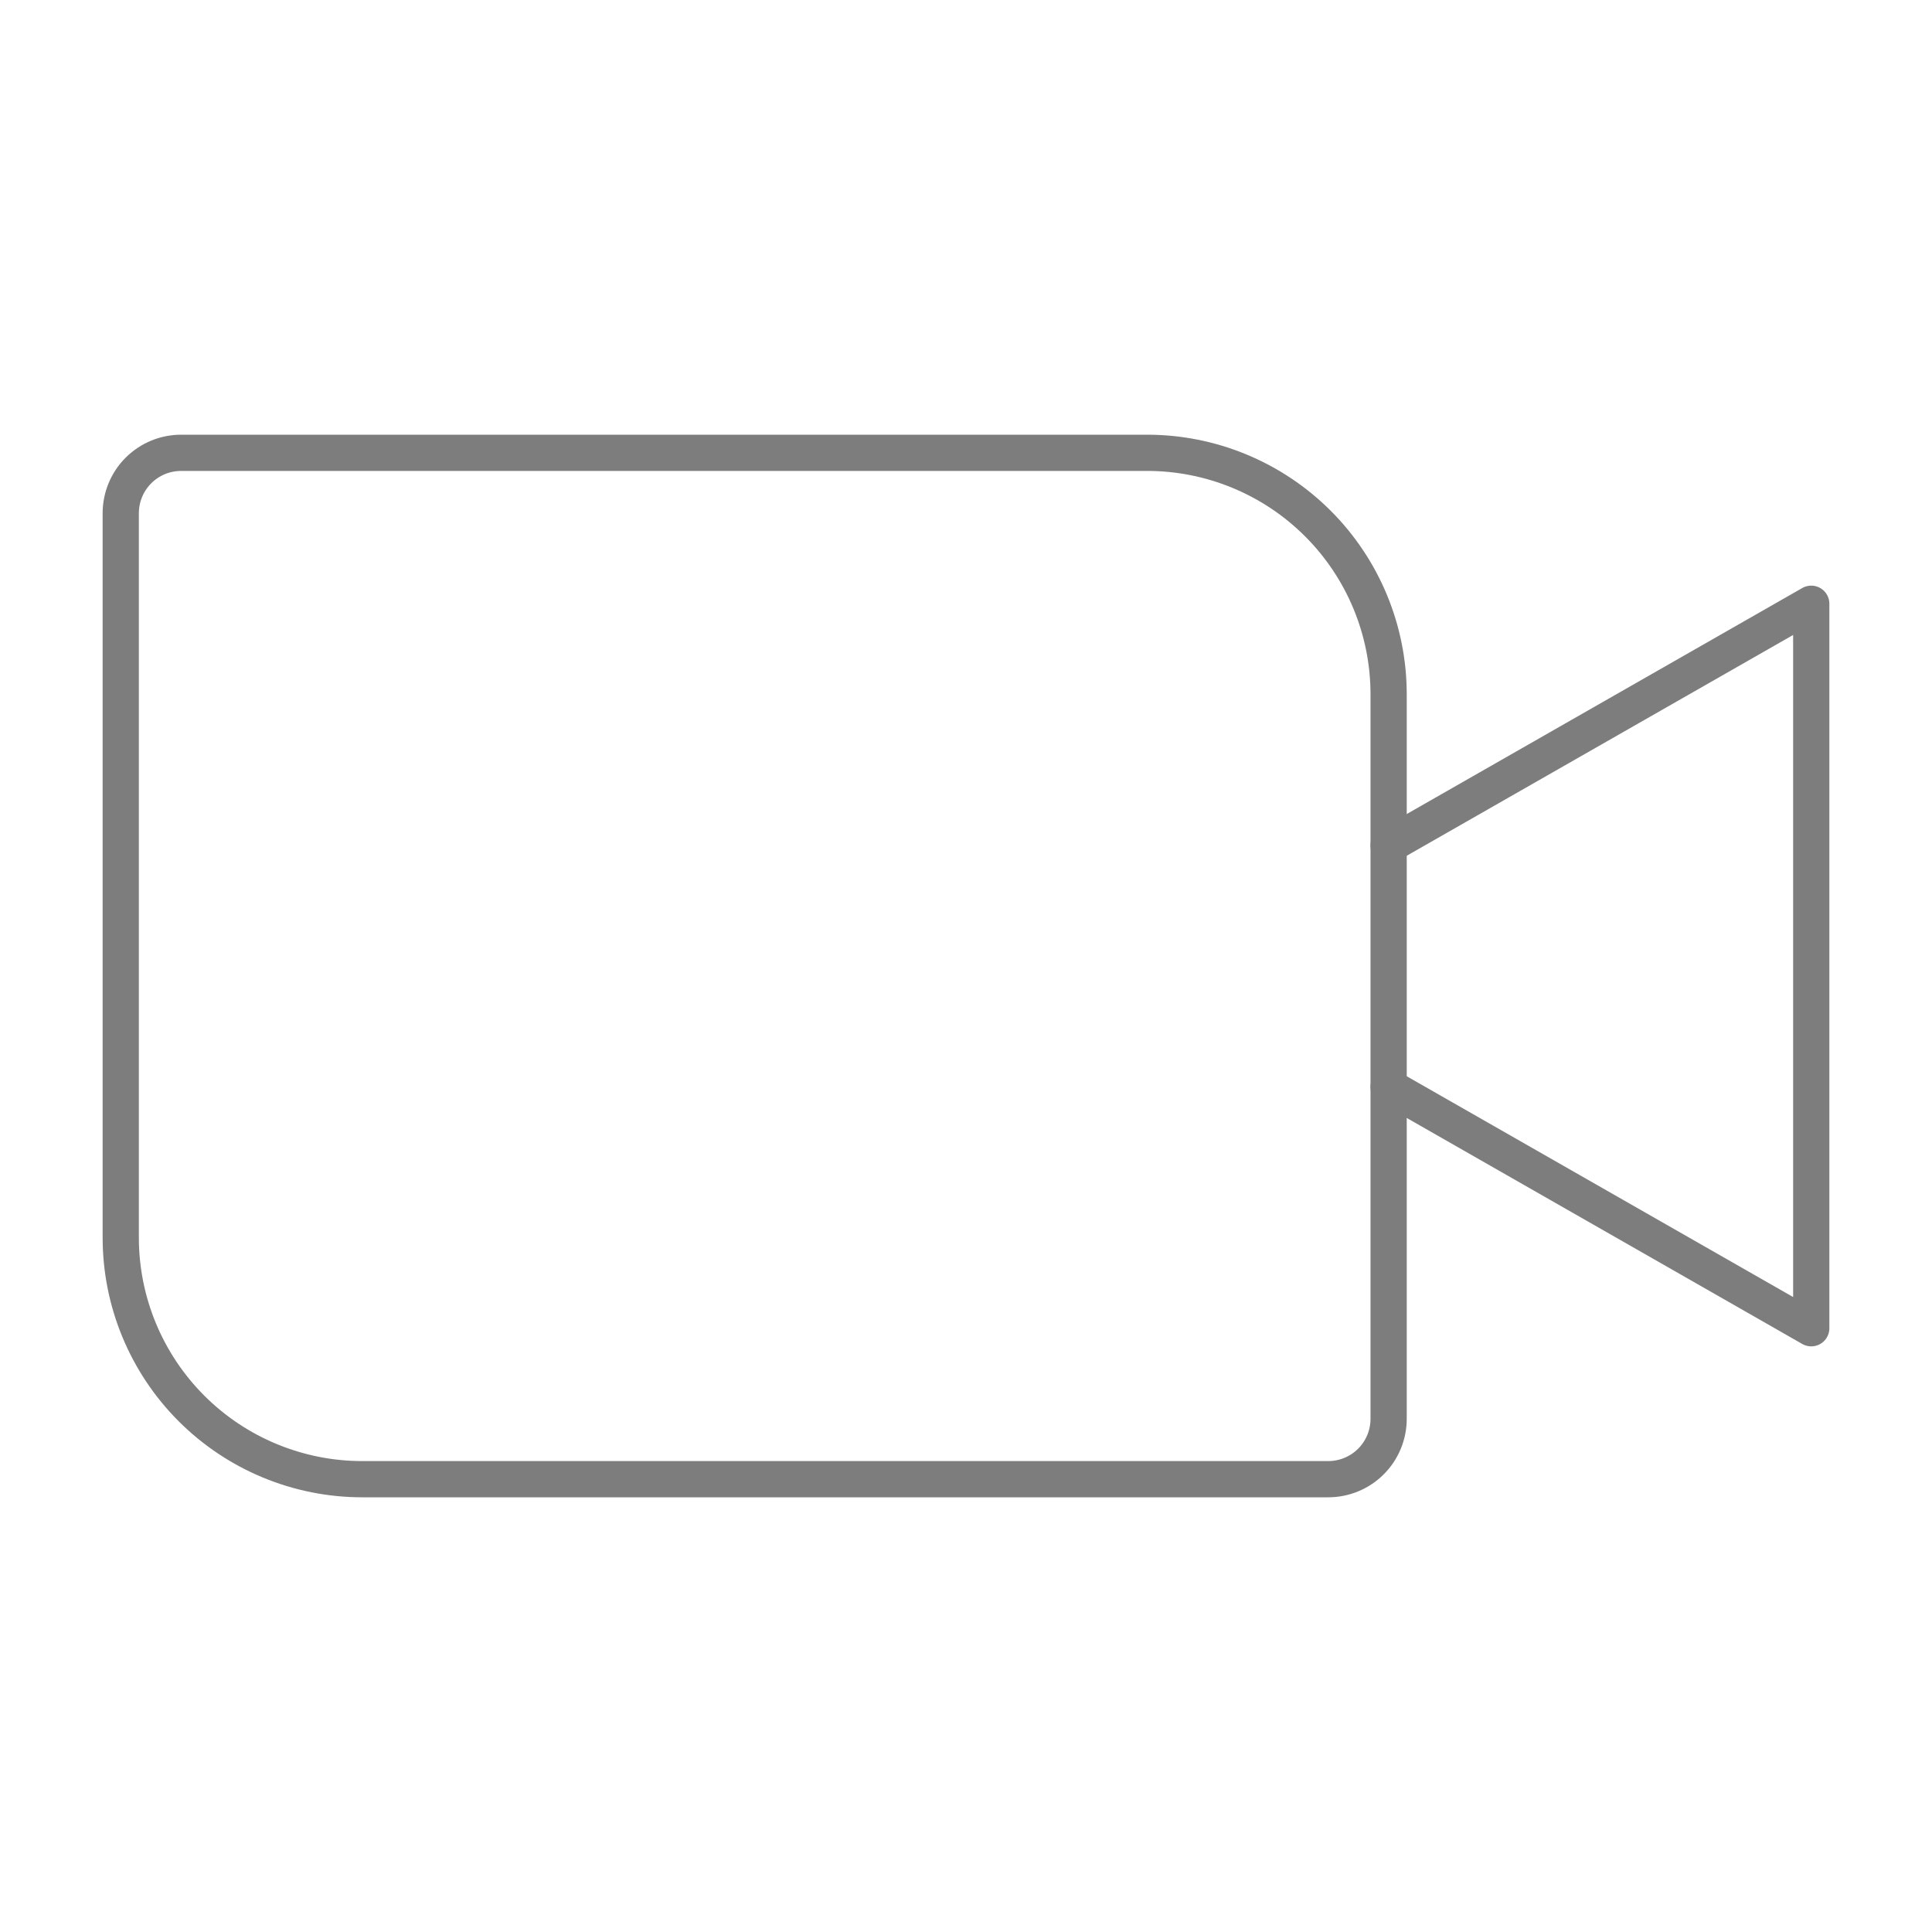
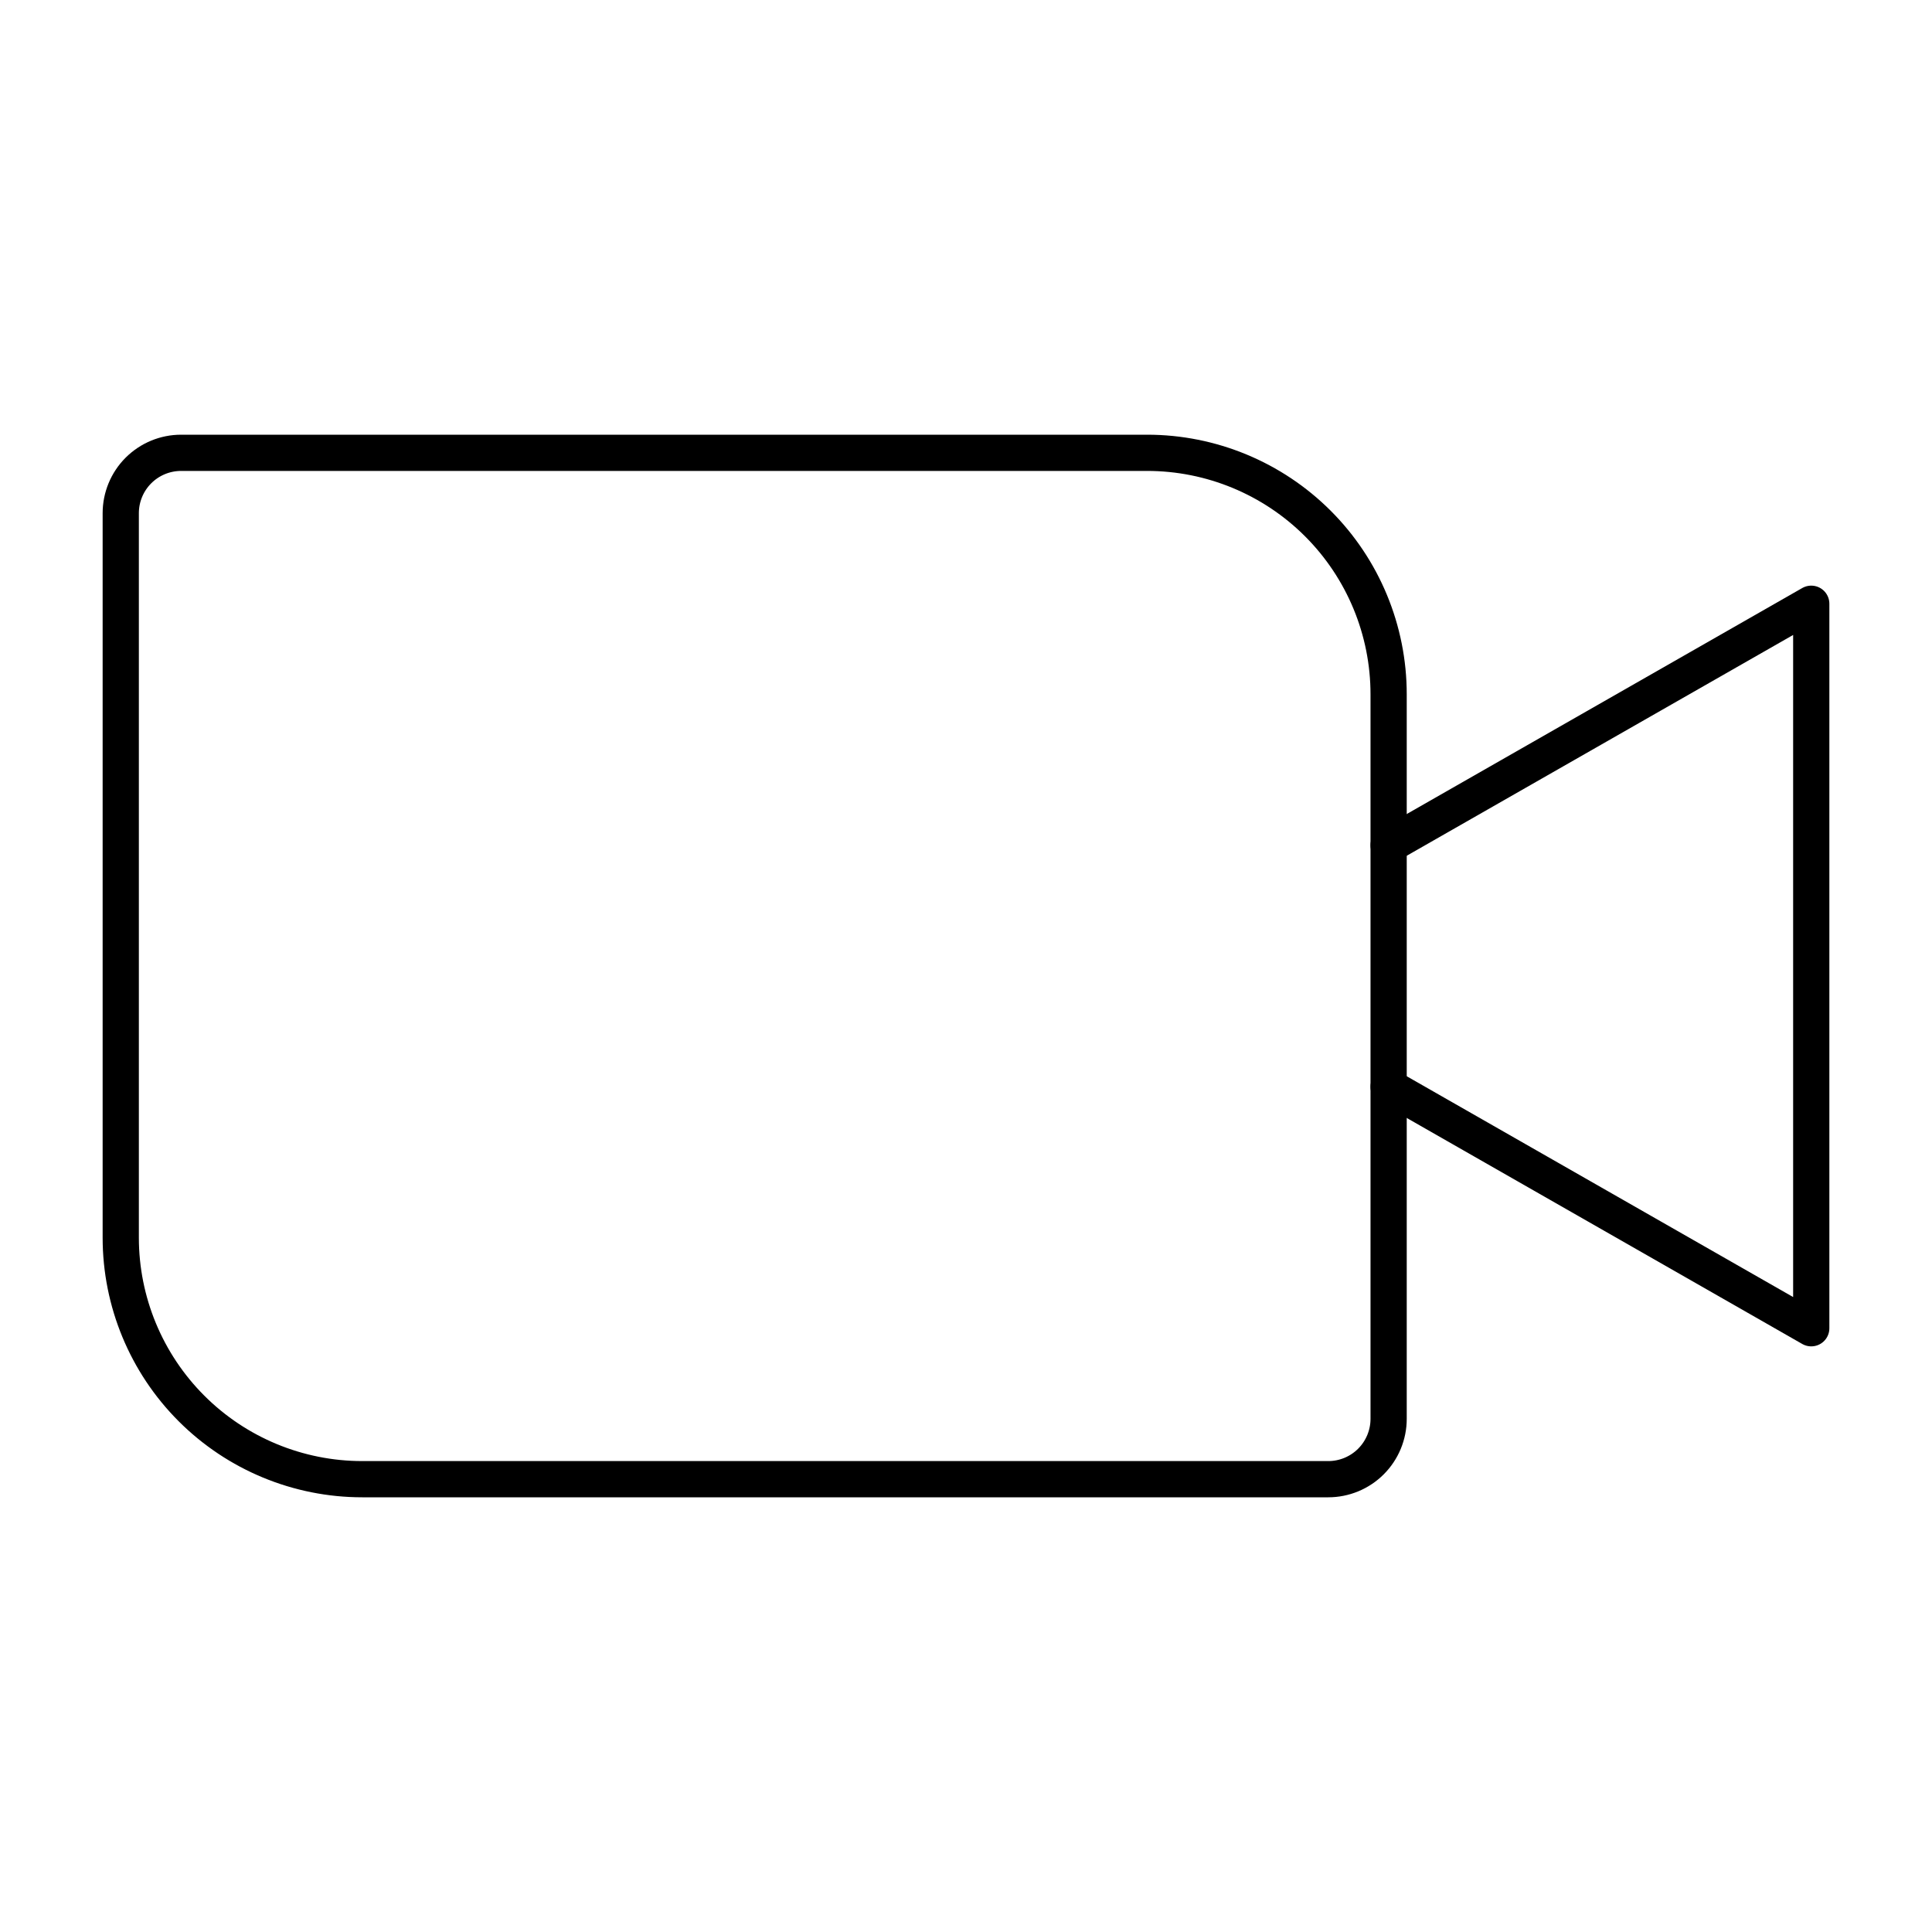
<svg xmlns="http://www.w3.org/2000/svg" width="80" height="80" viewBox="0 0 80 80" fill="none">
-   <path d="M7.5 18.75H47.5C50.152 18.75 52.696 19.804 54.571 21.679C56.446 23.554 57.5 26.098 57.5 28.75V58.75C57.5 59.413 57.237 60.049 56.768 60.518C56.299 60.987 55.663 61.25 55 61.25H15C12.348 61.25 9.804 60.196 7.929 58.321C6.054 56.446 5 53.902 5 51.25V21.25C5 20.587 5.263 19.951 5.732 19.482C6.201 19.013 6.837 18.75 7.5 18.75V18.75Z" stroke="#7D7D7D" stroke-width="1.5" stroke-linecap="round" stroke-linejoin="round" />
-   <path d="M57.5 35L75 25V55L57.5 45" stroke="#7D7D7D" stroke-width="1.5" stroke-linecap="round" stroke-linejoin="round" />
+   <path d="M7.5 18.75H47.5C50.152 18.75 52.696 19.804 54.571 21.679C56.446 23.554 57.5 26.098 57.5 28.75V58.75C57.5 59.413 57.237 60.049 56.768 60.518C56.299 60.987 55.663 61.25 55 61.25H15C12.348 61.25 9.804 60.196 7.929 58.321C6.054 56.446 5 53.902 5 51.25V21.25C5 20.587 5.263 19.951 5.732 19.482C6.201 19.013 6.837 18.75 7.5 18.75V18.75Z" stroke="currentColor" stroke-width="1.5" stroke-linecap="round" stroke-linejoin="round" />
+   <path d="M57.5 35L75 25V55L57.5 45" stroke="currentColor" stroke-width="1.5" stroke-linecap="round" stroke-linejoin="round" />
</svg>
